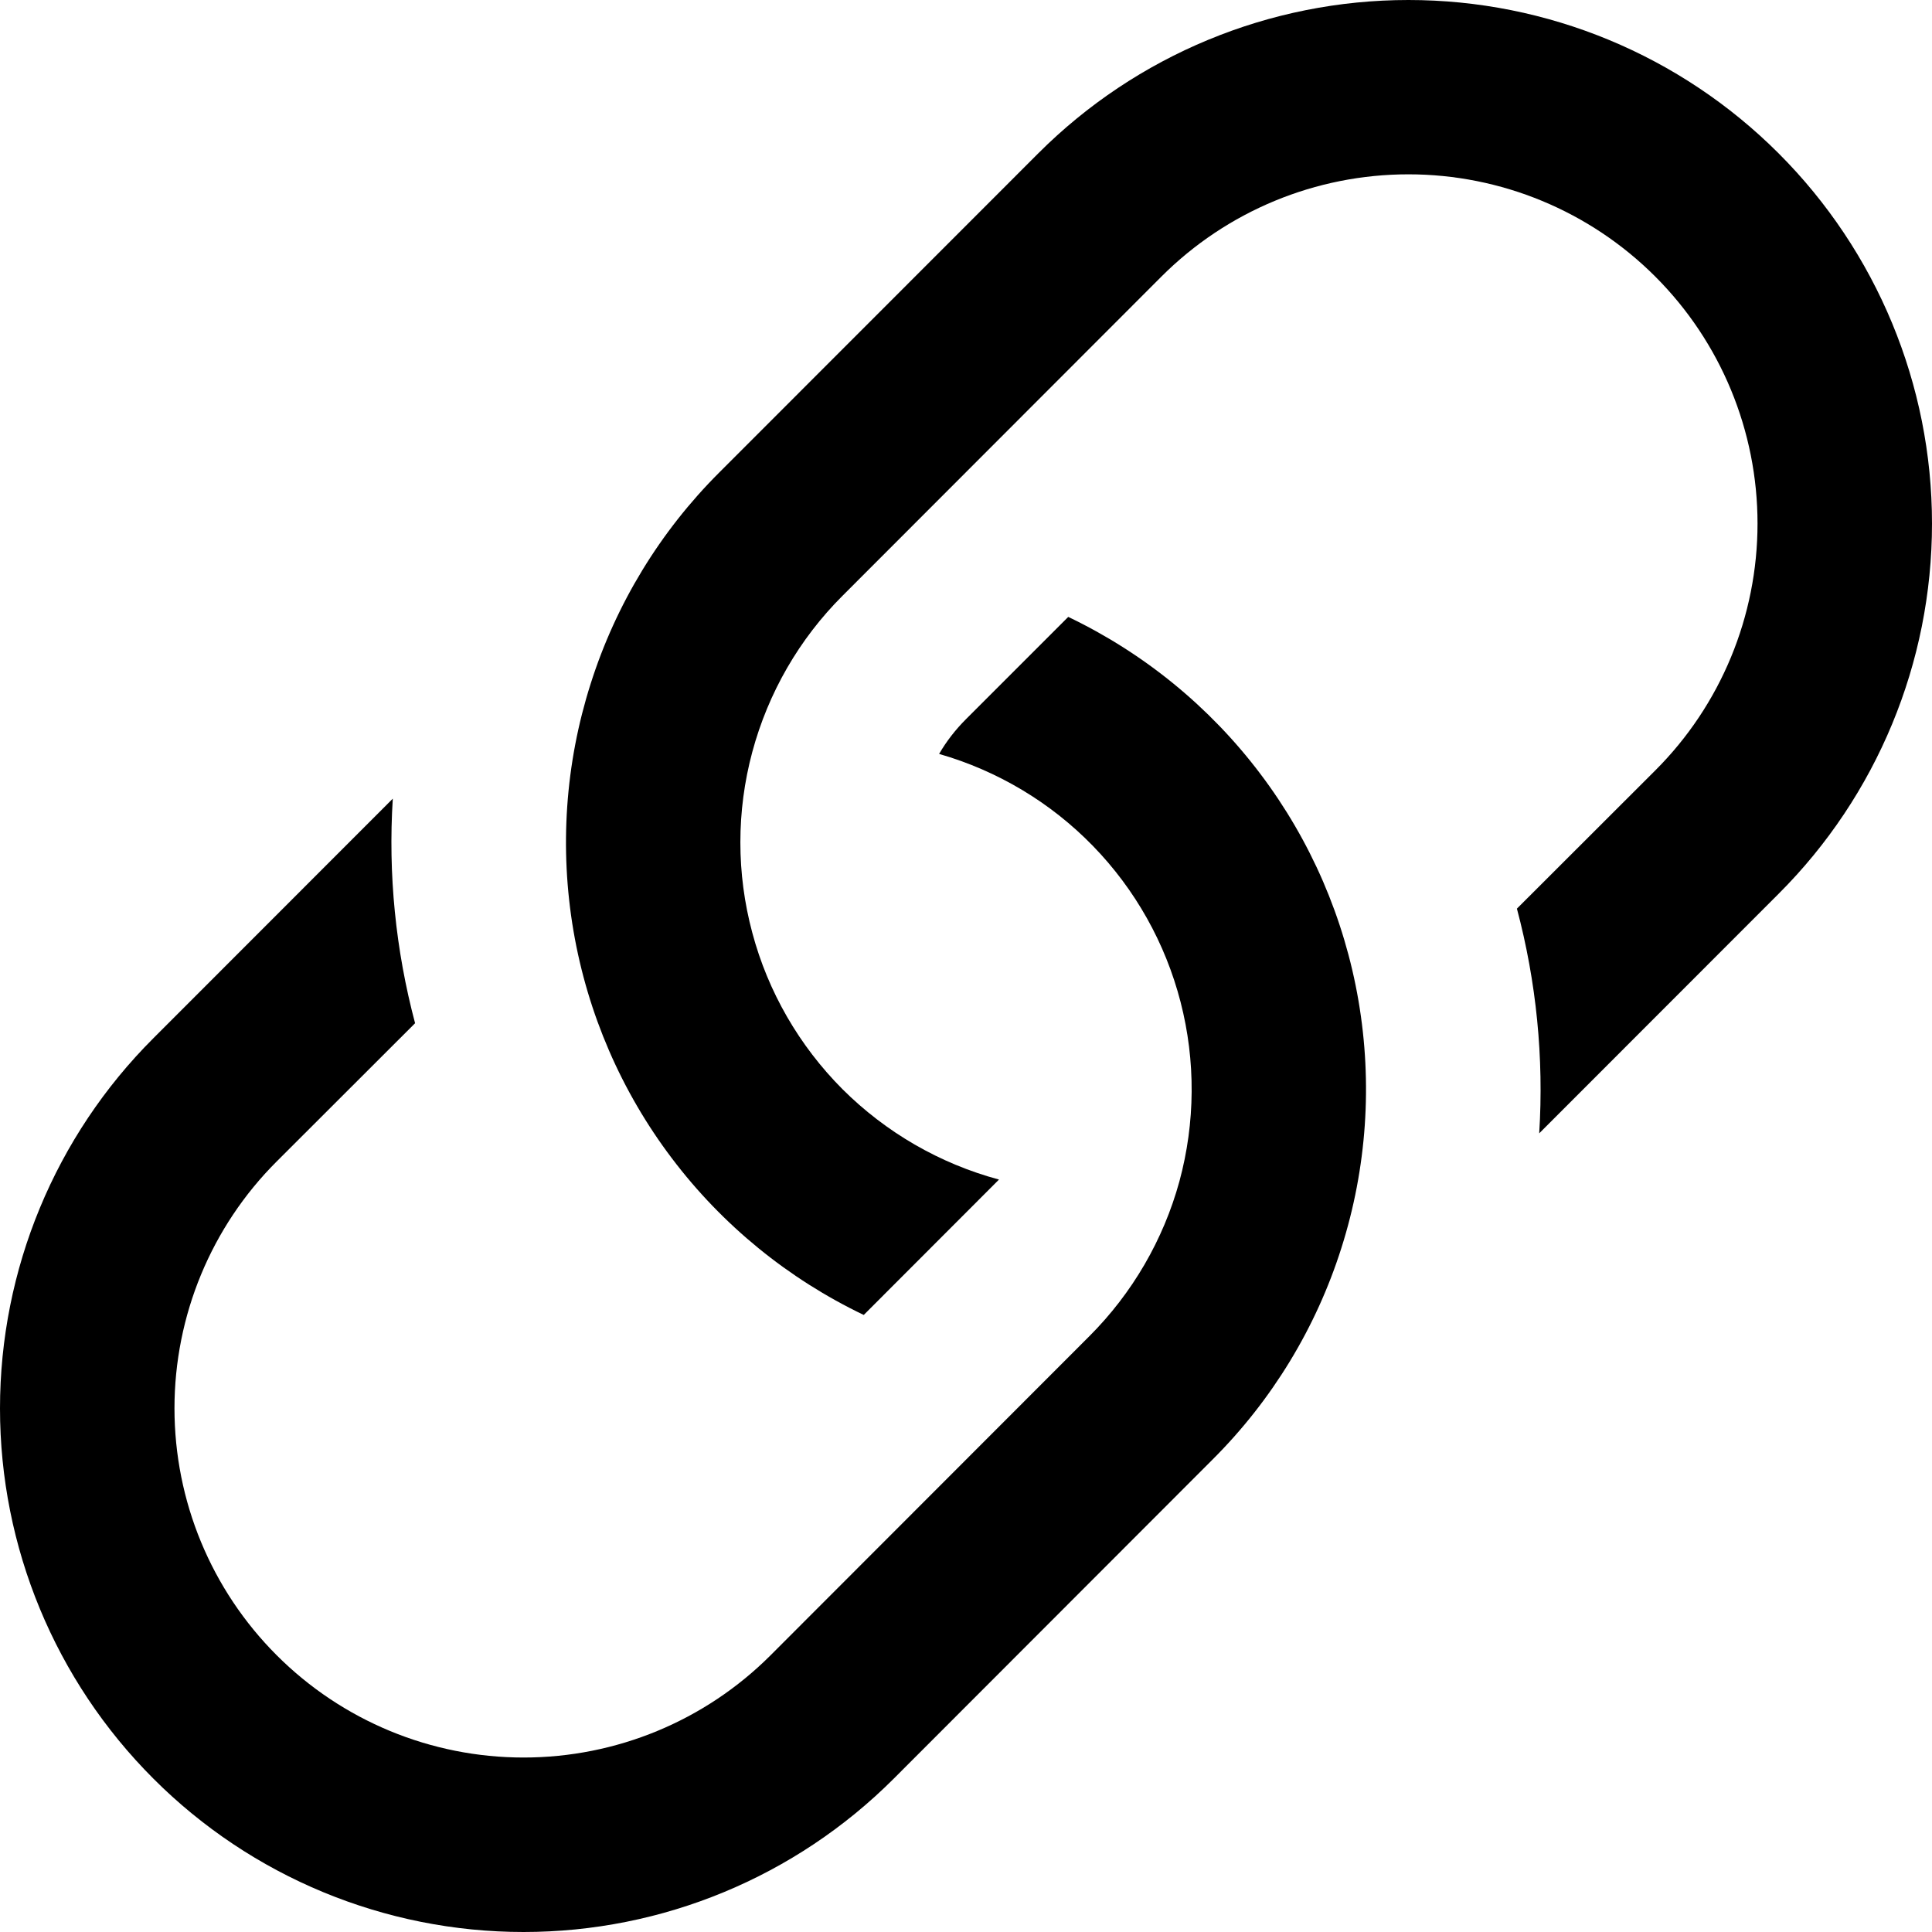
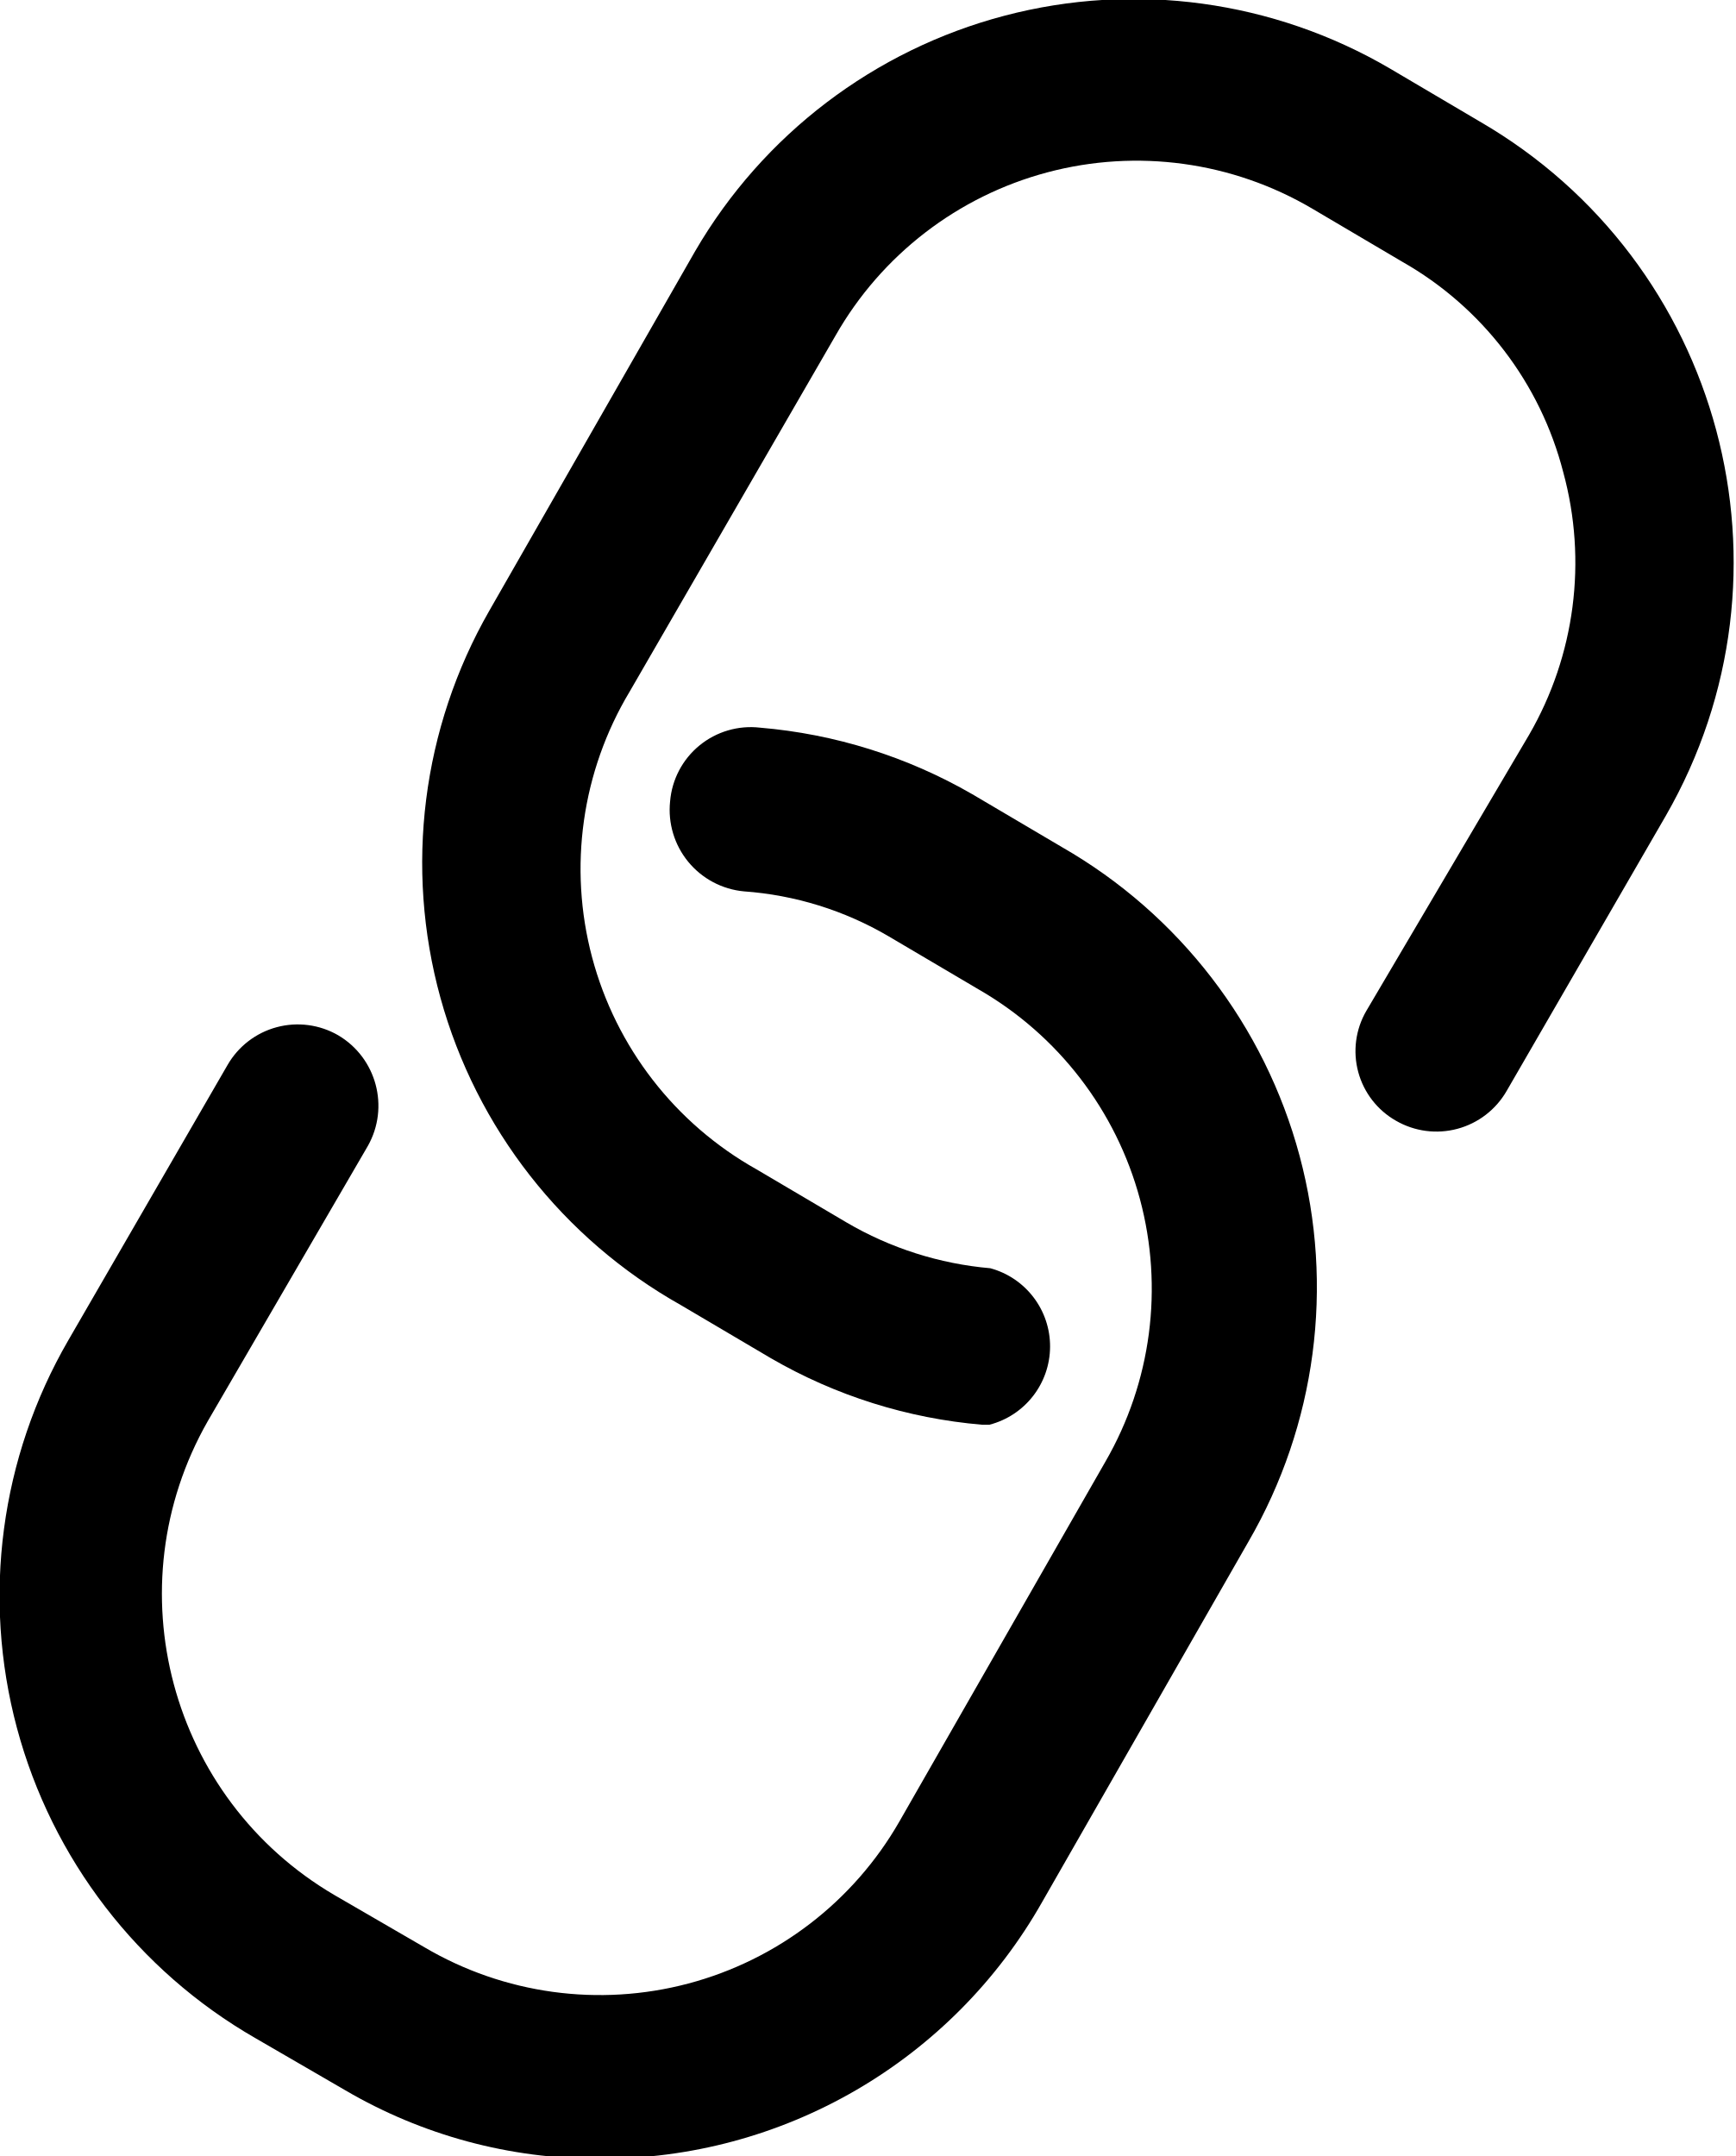
- <svg xmlns="http://www.w3.org/2000/svg" viewBox="0 0 13 13">
-   <path d="M2.643 5.374L1.032 6.986C0.371 7.646 0 8.542 0 9.477C0 10.411 0.371 11.307 1.032 11.968C1.692 12.629 2.589 13 3.523 13C4.457 13 5.353 12.629 6.014 11.968L8.16 9.82C8.559 9.422 8.856 8.934 9.026 8.397C9.197 7.859 9.236 7.289 9.141 6.734C9.046 6.179 8.819 5.654 8.479 5.205C8.139 4.755 7.696 4.394 7.188 4.151L6.5 4.839C6.43 4.909 6.369 4.987 6.319 5.073C6.712 5.186 7.069 5.399 7.354 5.692C7.639 5.985 7.842 6.347 7.944 6.743C8.046 7.139 8.043 7.554 7.936 7.949C7.828 8.343 7.619 8.702 7.33 8.991L5.185 11.138C4.744 11.579 4.147 11.826 3.523 11.826C2.9 11.826 2.303 11.579 1.862 11.138C1.421 10.697 1.174 10.1 1.174 9.476C1.174 8.853 1.421 8.255 1.862 7.815L2.793 6.885C2.662 6.392 2.611 5.883 2.643 5.374Z" />
-   <path d="M4.84 3.179C4.441 3.577 4.144 4.065 3.974 4.602C3.803 5.139 3.764 5.709 3.859 6.265C3.954 6.82 4.181 7.345 4.521 7.794C4.861 8.244 5.304 8.605 5.812 8.848L6.722 7.937C6.324 7.83 5.961 7.62 5.669 7.329C5.378 7.037 5.168 6.674 5.062 6.276C4.955 5.878 4.955 5.458 5.062 5.06C5.169 4.662 5.378 4.299 5.67 4.008L7.815 1.861C8.256 1.42 8.853 1.173 9.477 1.173C10.1 1.173 10.697 1.42 11.138 1.861C11.579 2.302 11.826 2.899 11.826 3.523C11.826 4.146 11.579 4.744 11.138 5.184L10.207 6.114C10.338 6.607 10.389 7.118 10.357 7.626L11.968 6.014C12.629 5.354 13 4.458 13 3.523C13 2.589 12.629 1.693 11.968 1.032C11.307 0.371 10.412 0 9.477 0C8.543 0 7.647 0.371 6.986 1.032L4.84 3.179Z" />
+ <svg xmlns="http://www.w3.org/2000/svg" id="Réteg_2" data-name="Réteg 2" viewBox="0 0 19.3 23.97">
+   <defs />
+   <path class="cls-1" d="M3.53,11.19" />
+   <path class="cls-2" d="M6.66,24a5.55,5.55,0,0,1-2.82-.76l-1-.58A5.67,5.67,0,0,1,.76,14.9l1.77-3.06a.9.9,0,0,1,1.23-.33.91.91,0,0,1,.33,1.23L2.31,15.8a3.88,3.88,0,0,0,1.41,5.27l1,.58A3.84,3.84,0,0,0,10,20.25l2.29-4A3.84,3.84,0,0,0,10.88,11l-1-.59a3.7,3.7,0,0,0-1.61-.5.91.91,0,0,1-.82-1,.9.9,0,0,1,1-.82,5.67,5.67,0,0,1,2.36.74l1,.59a5.64,5.64,0,0,1,2.07,7.72l-2.29,4A5.63,5.63,0,0,1,6.66,24Z" />
+   <path class="cls-2" d="M11,15.84h-.08a5.63,5.63,0,0,1-2.35-.74l-1-.59A5.64,5.64,0,0,1,5.44,6.79l2.29-4A5.64,5.64,0,0,1,15.45.76l1,.59a5.66,5.66,0,0,1,2.07,7.72l-1.77,3.06a.9.9,0,0,1-1.23.33.89.89,0,0,1-.33-1.22L17,8.17a3.82,3.82,0,0,0,.38-2.92,3.77,3.77,0,0,0-1.79-2.34l-1-.59A3.85,3.85,0,0,0,9.29,3.73L7,7.69A3.83,3.83,0,0,0,8.41,13l1,.59a3.81,3.81,0,0,0,1.6.51A.9.9,0,0,1,11,15.84Z" />
</svg>
